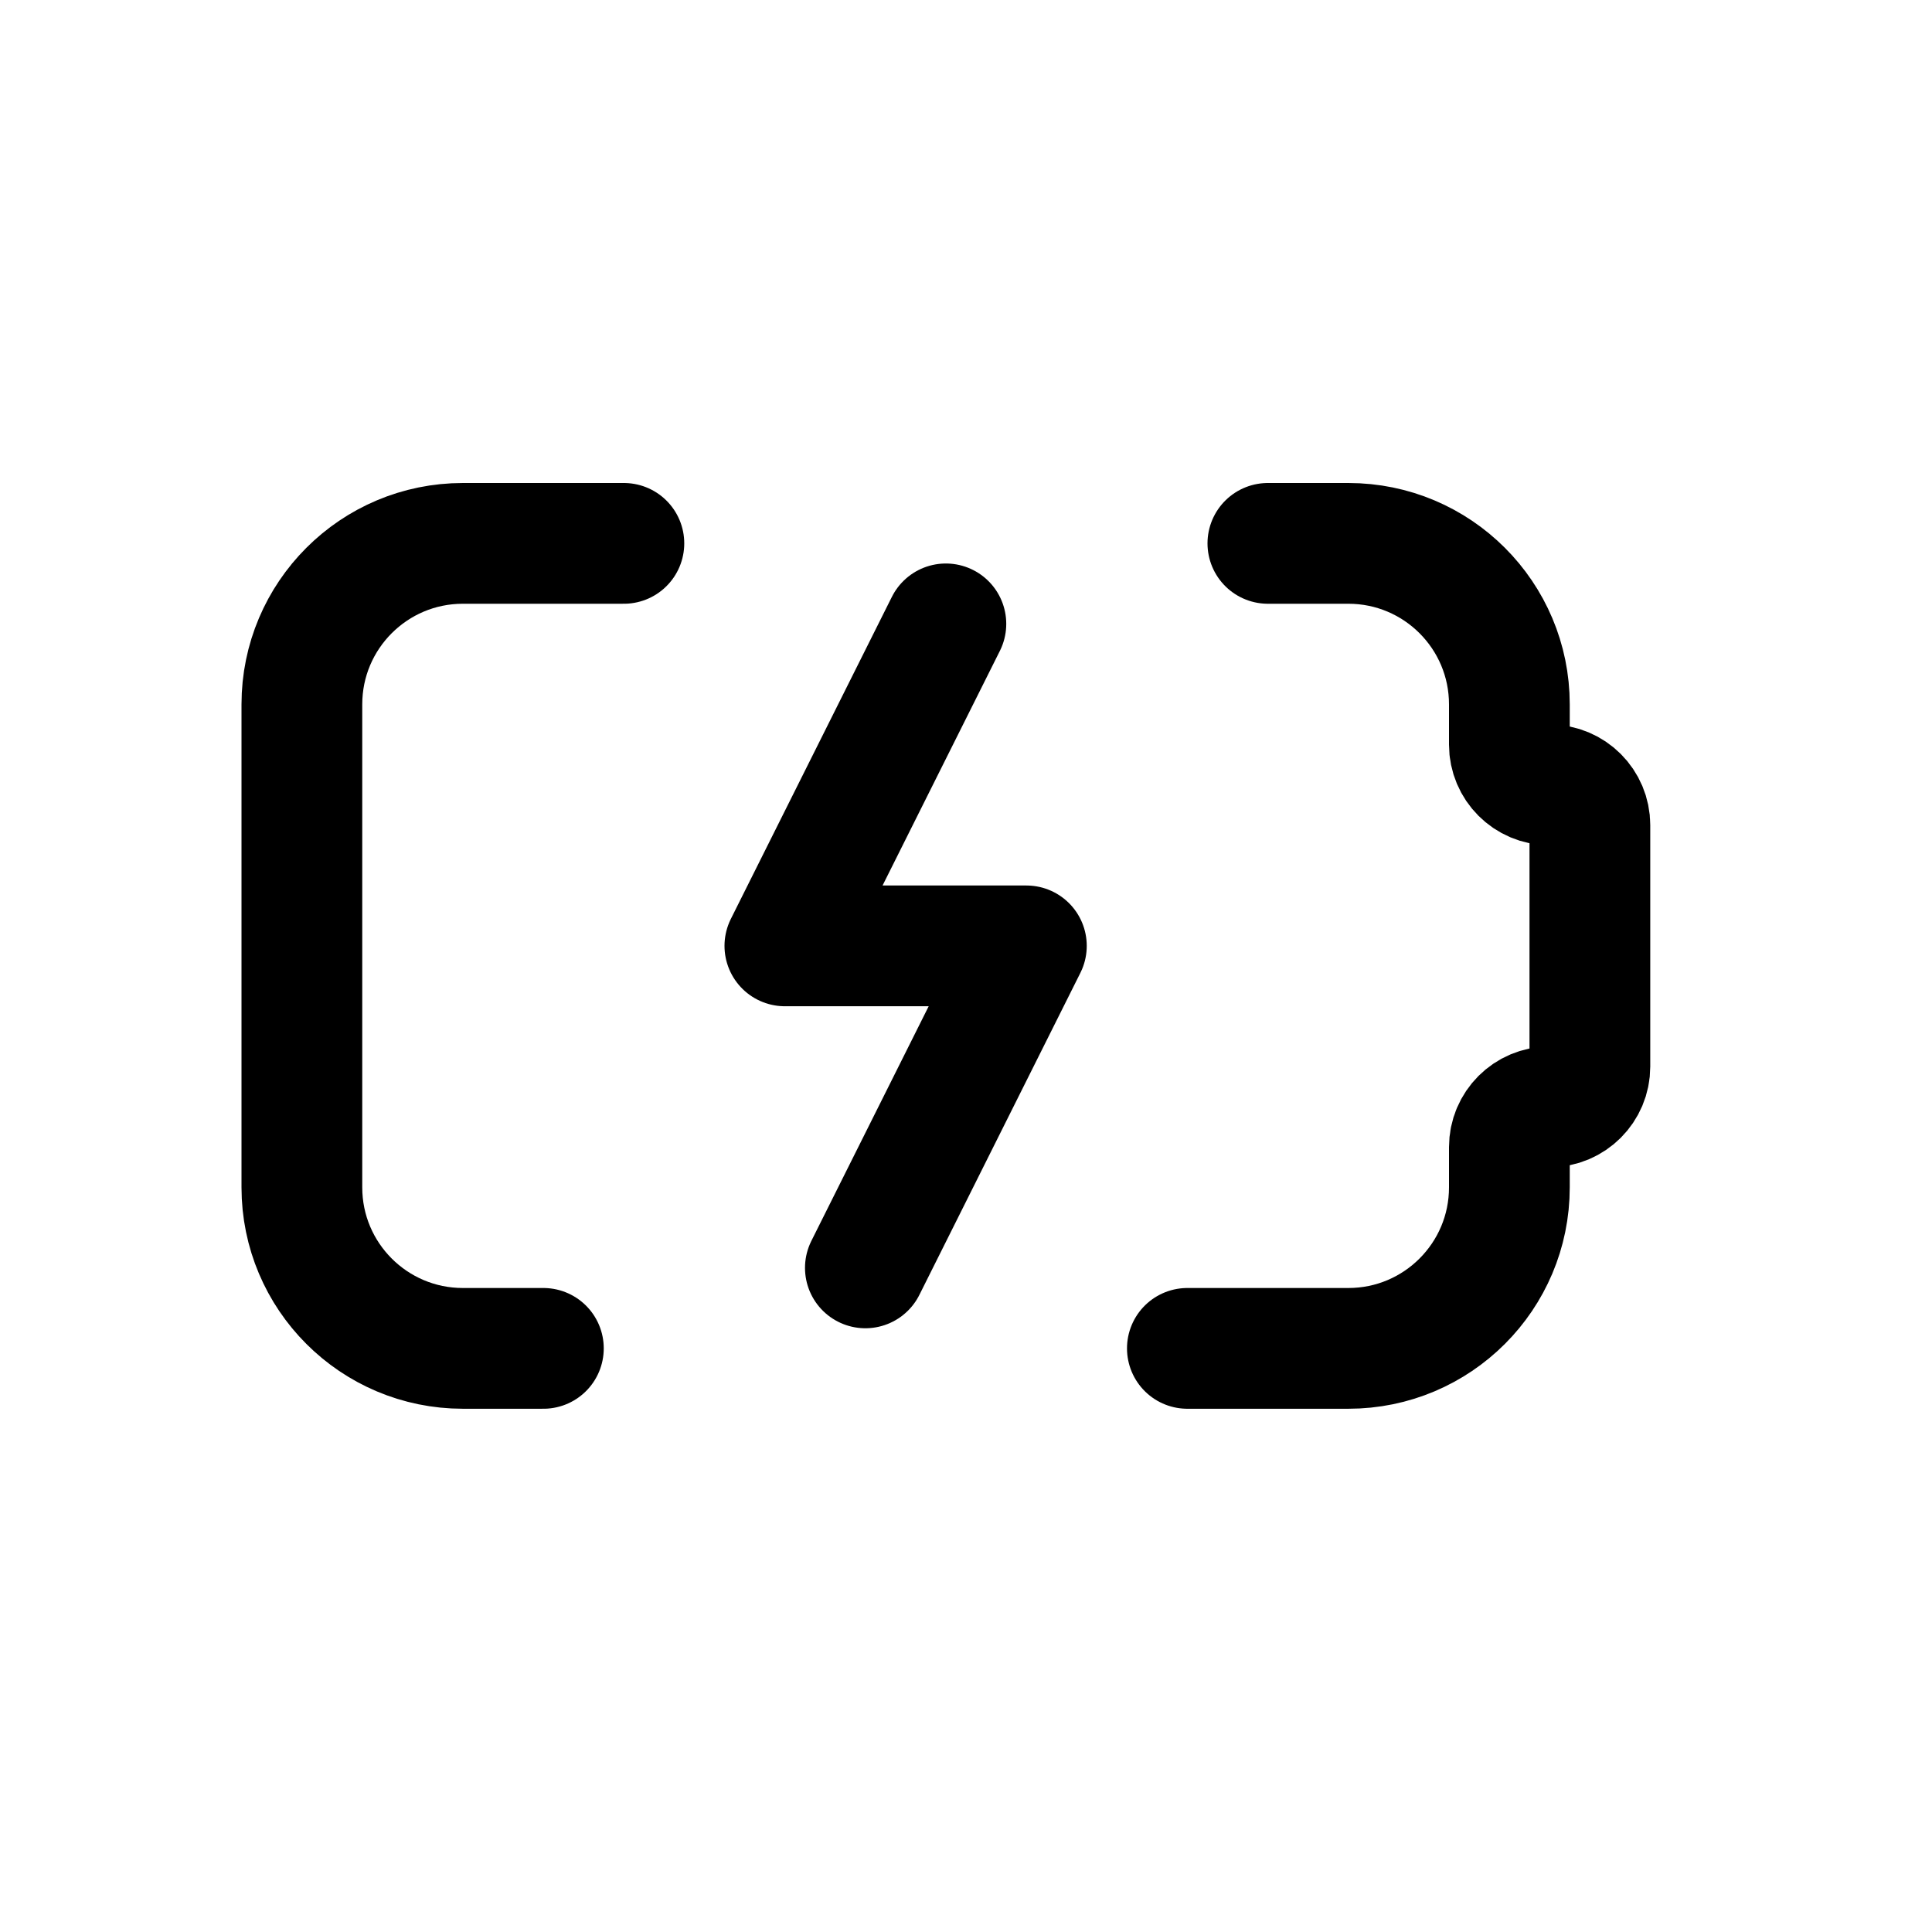
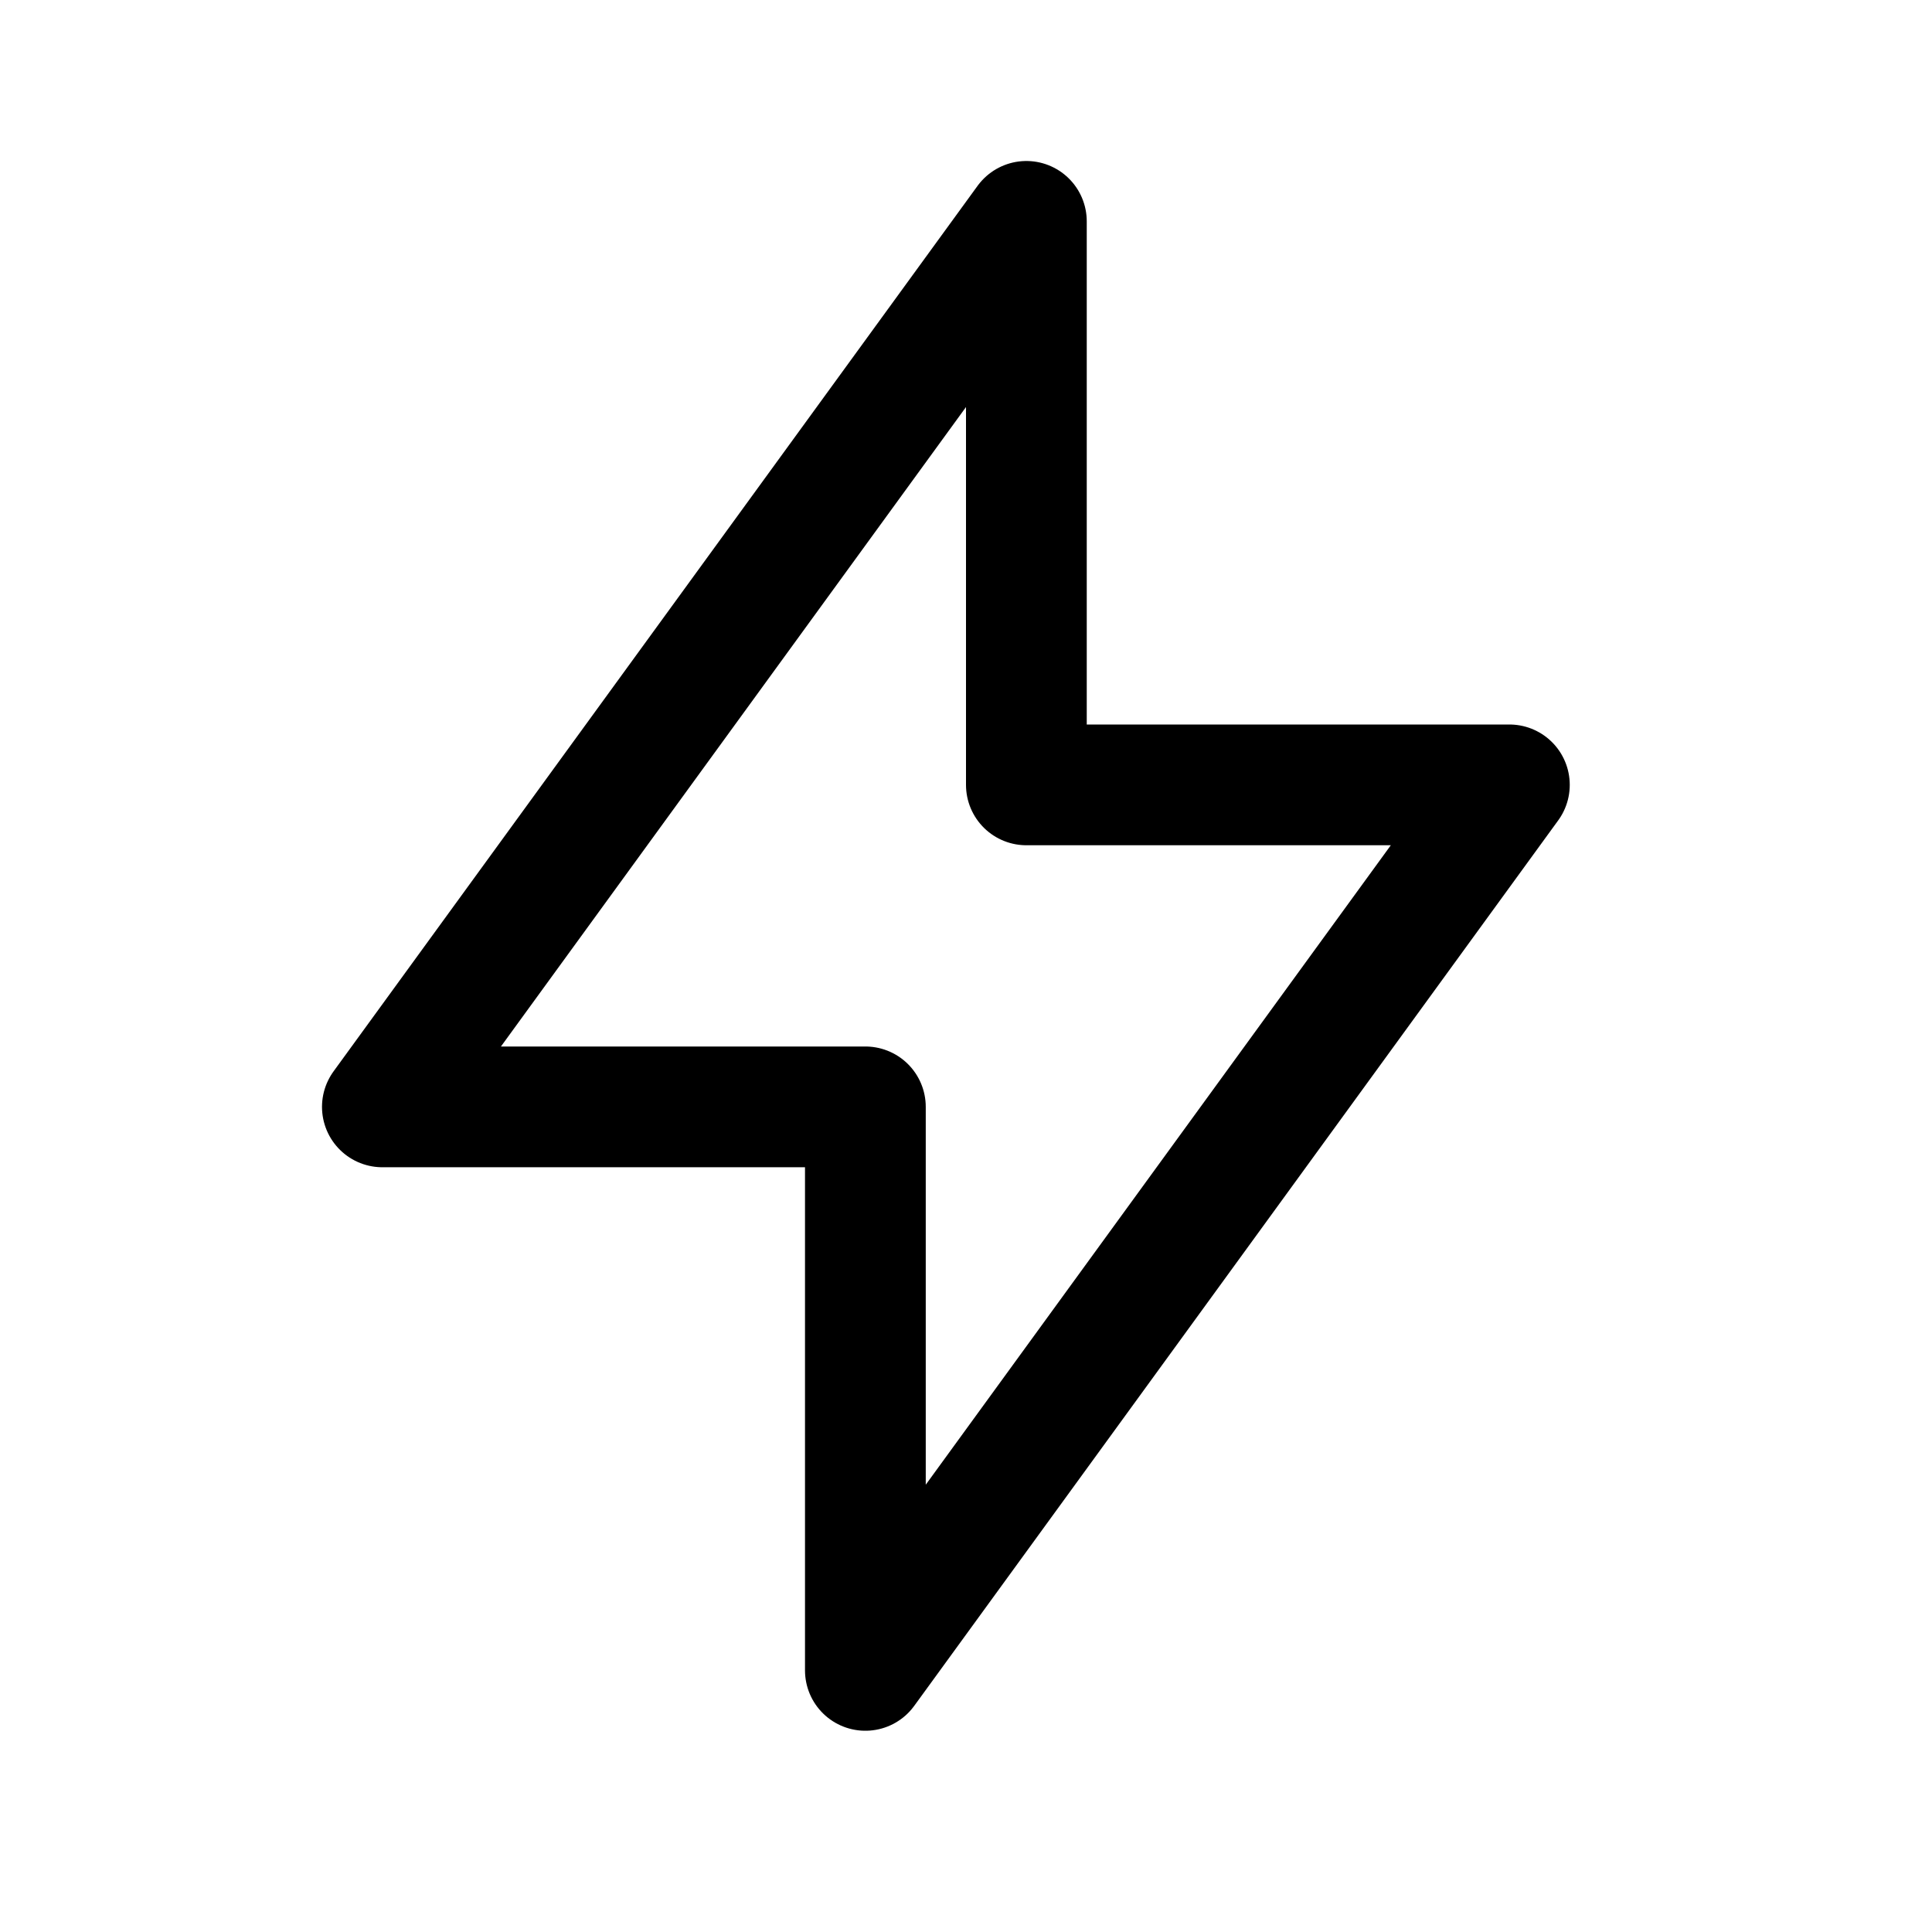
<svg xmlns="http://www.w3.org/2000/svg" width="16" height="16" viewBox="0 0 24 24">
  <g fill="none" stroke="currentColor" stroke-width="1.5" stroke-linecap="round" stroke-linejoin="round" transform="translate(-0.25 -0.25)">
-     <path d="M16 7h1a2 2 0 0 1 2 2v.5a.5 .5 0 0 0 .5 .5a.5 .5 0 0 1 .5 .5v3a.5 .5 0 0 1 -.5 .5a.5 .5 0 0 0 -.5 .5v.5a2 2 0 0 1 -2 2h-2" />
-     <path d="M8 7h-2a2 2 0 0 0 -2 2v6a2 2 0 0 0 2 2h1" />
-     <path d="M12 8l-2 4h3l-2 4" />
+     <path d="M13 3l0 7l6 0l-8 11l0 -7l-6 0l8 -11" />
  </g>
</svg>
